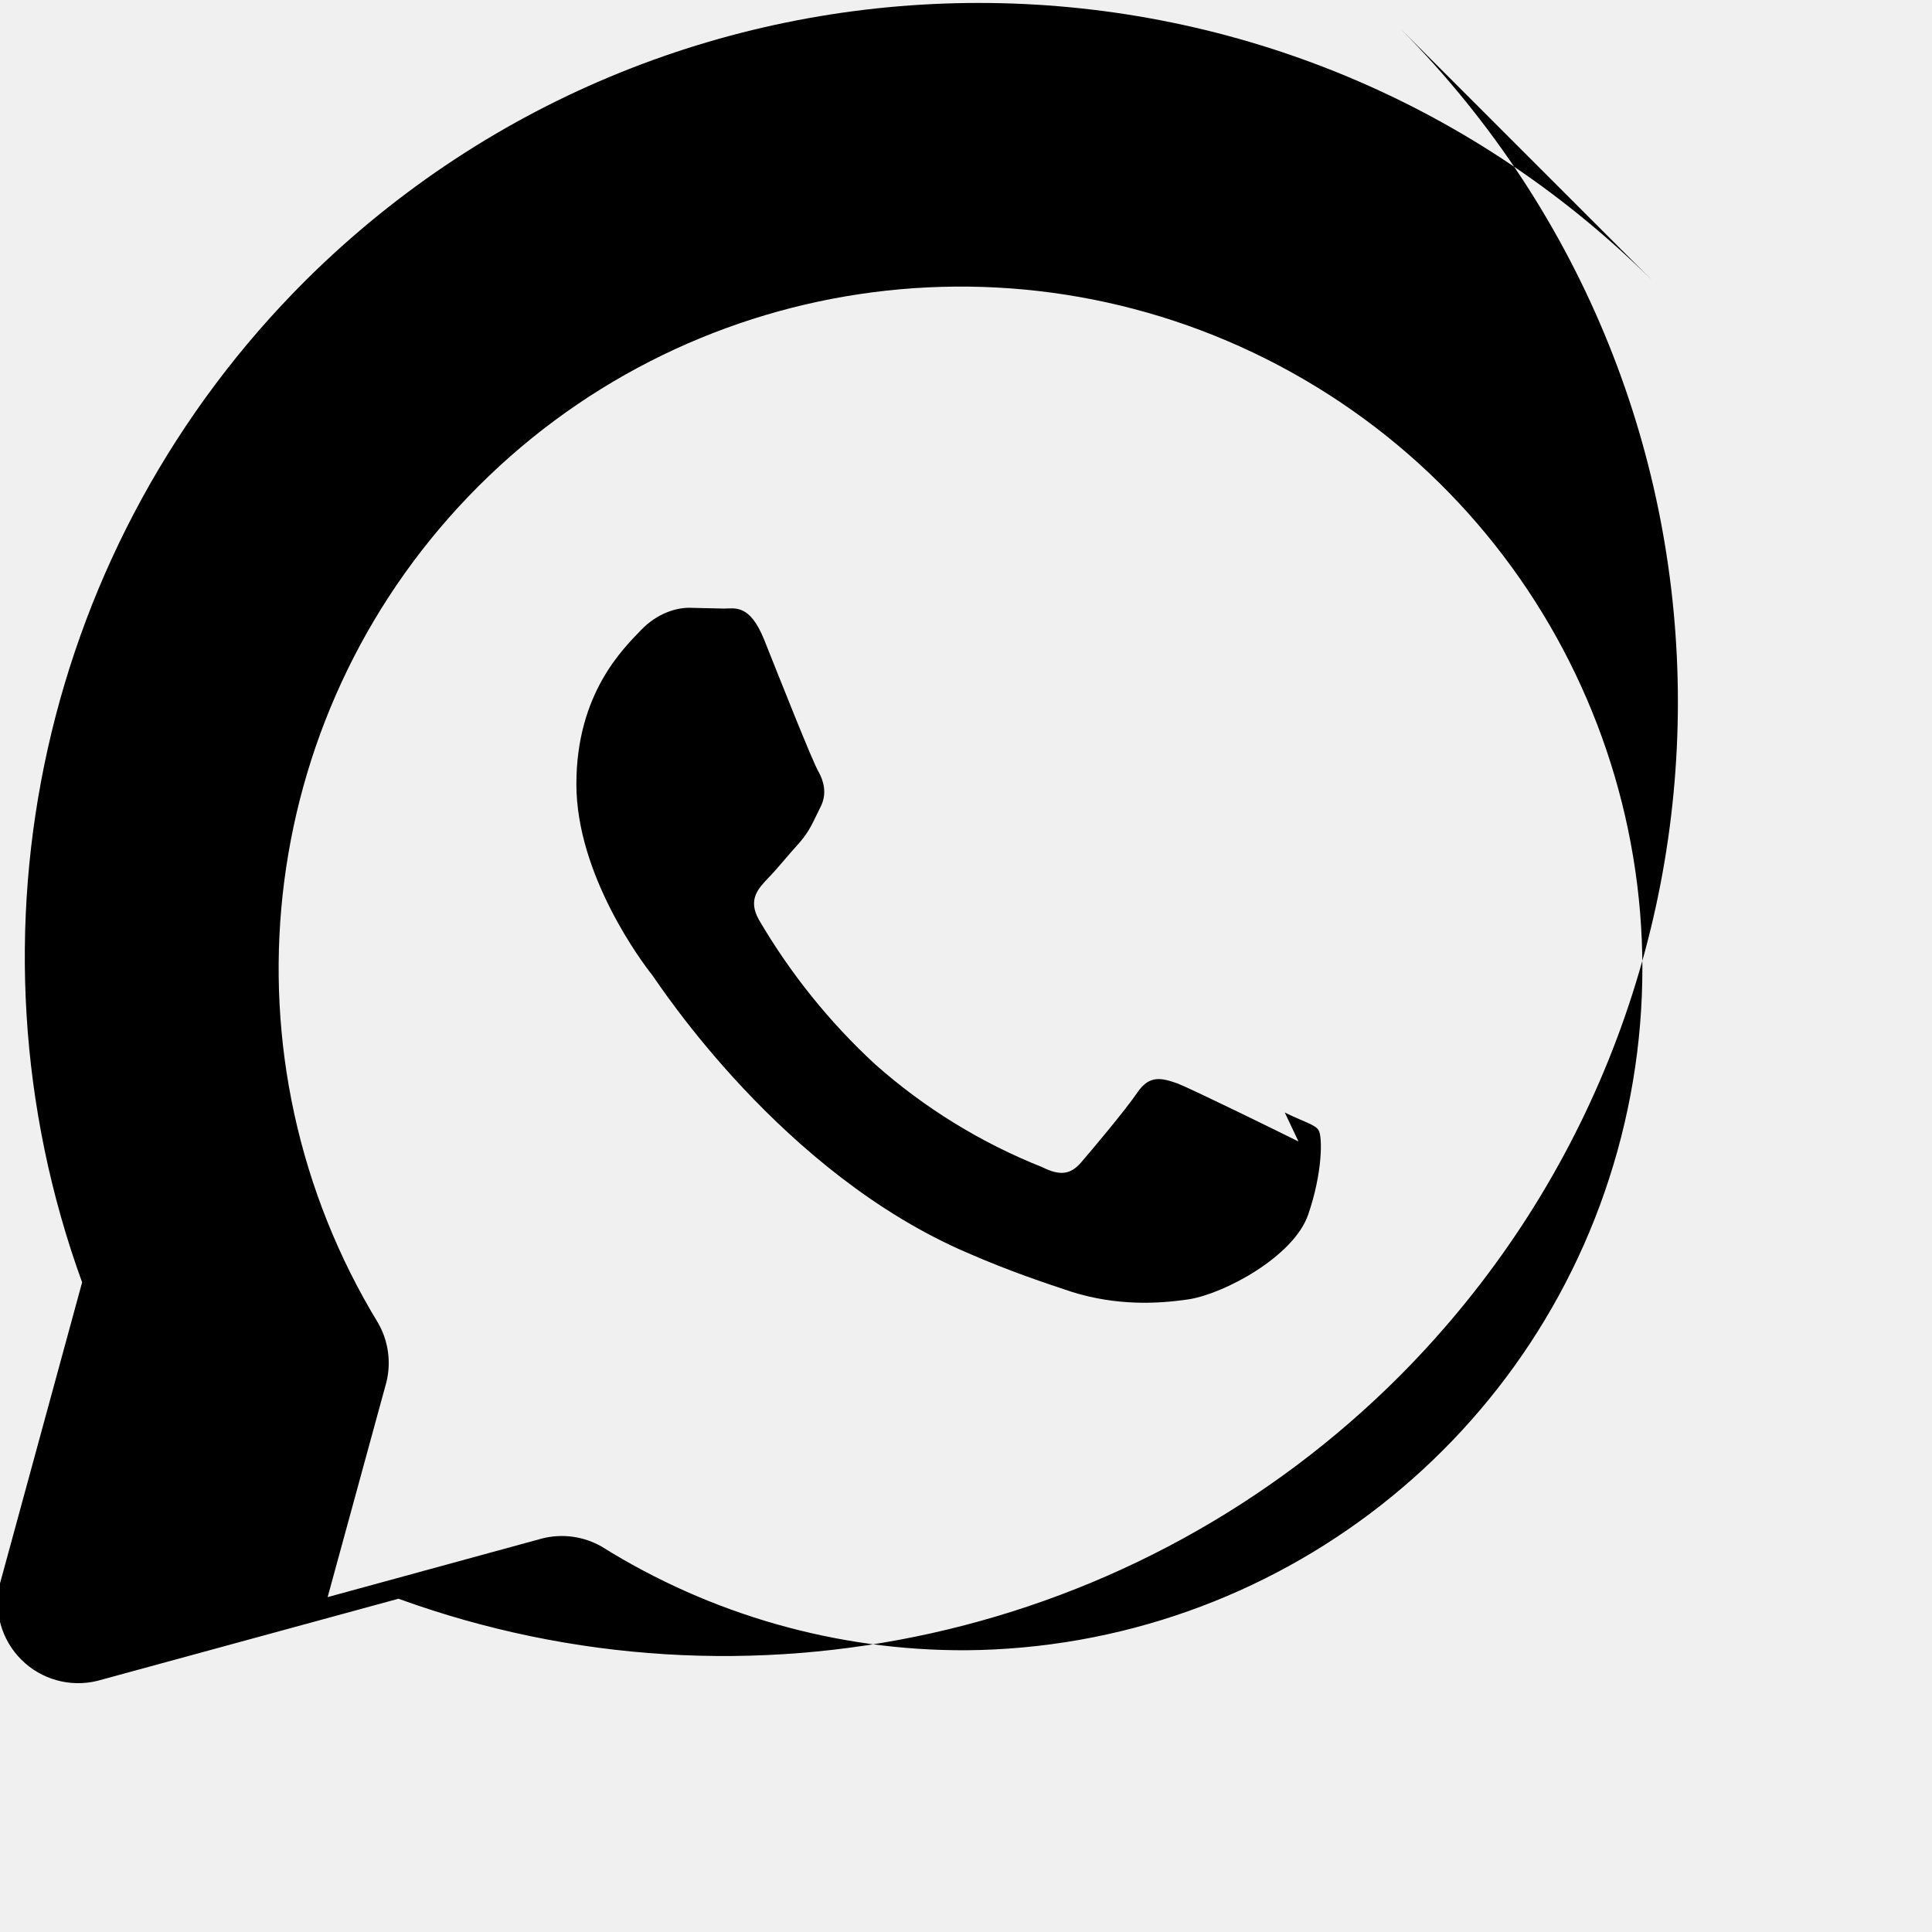
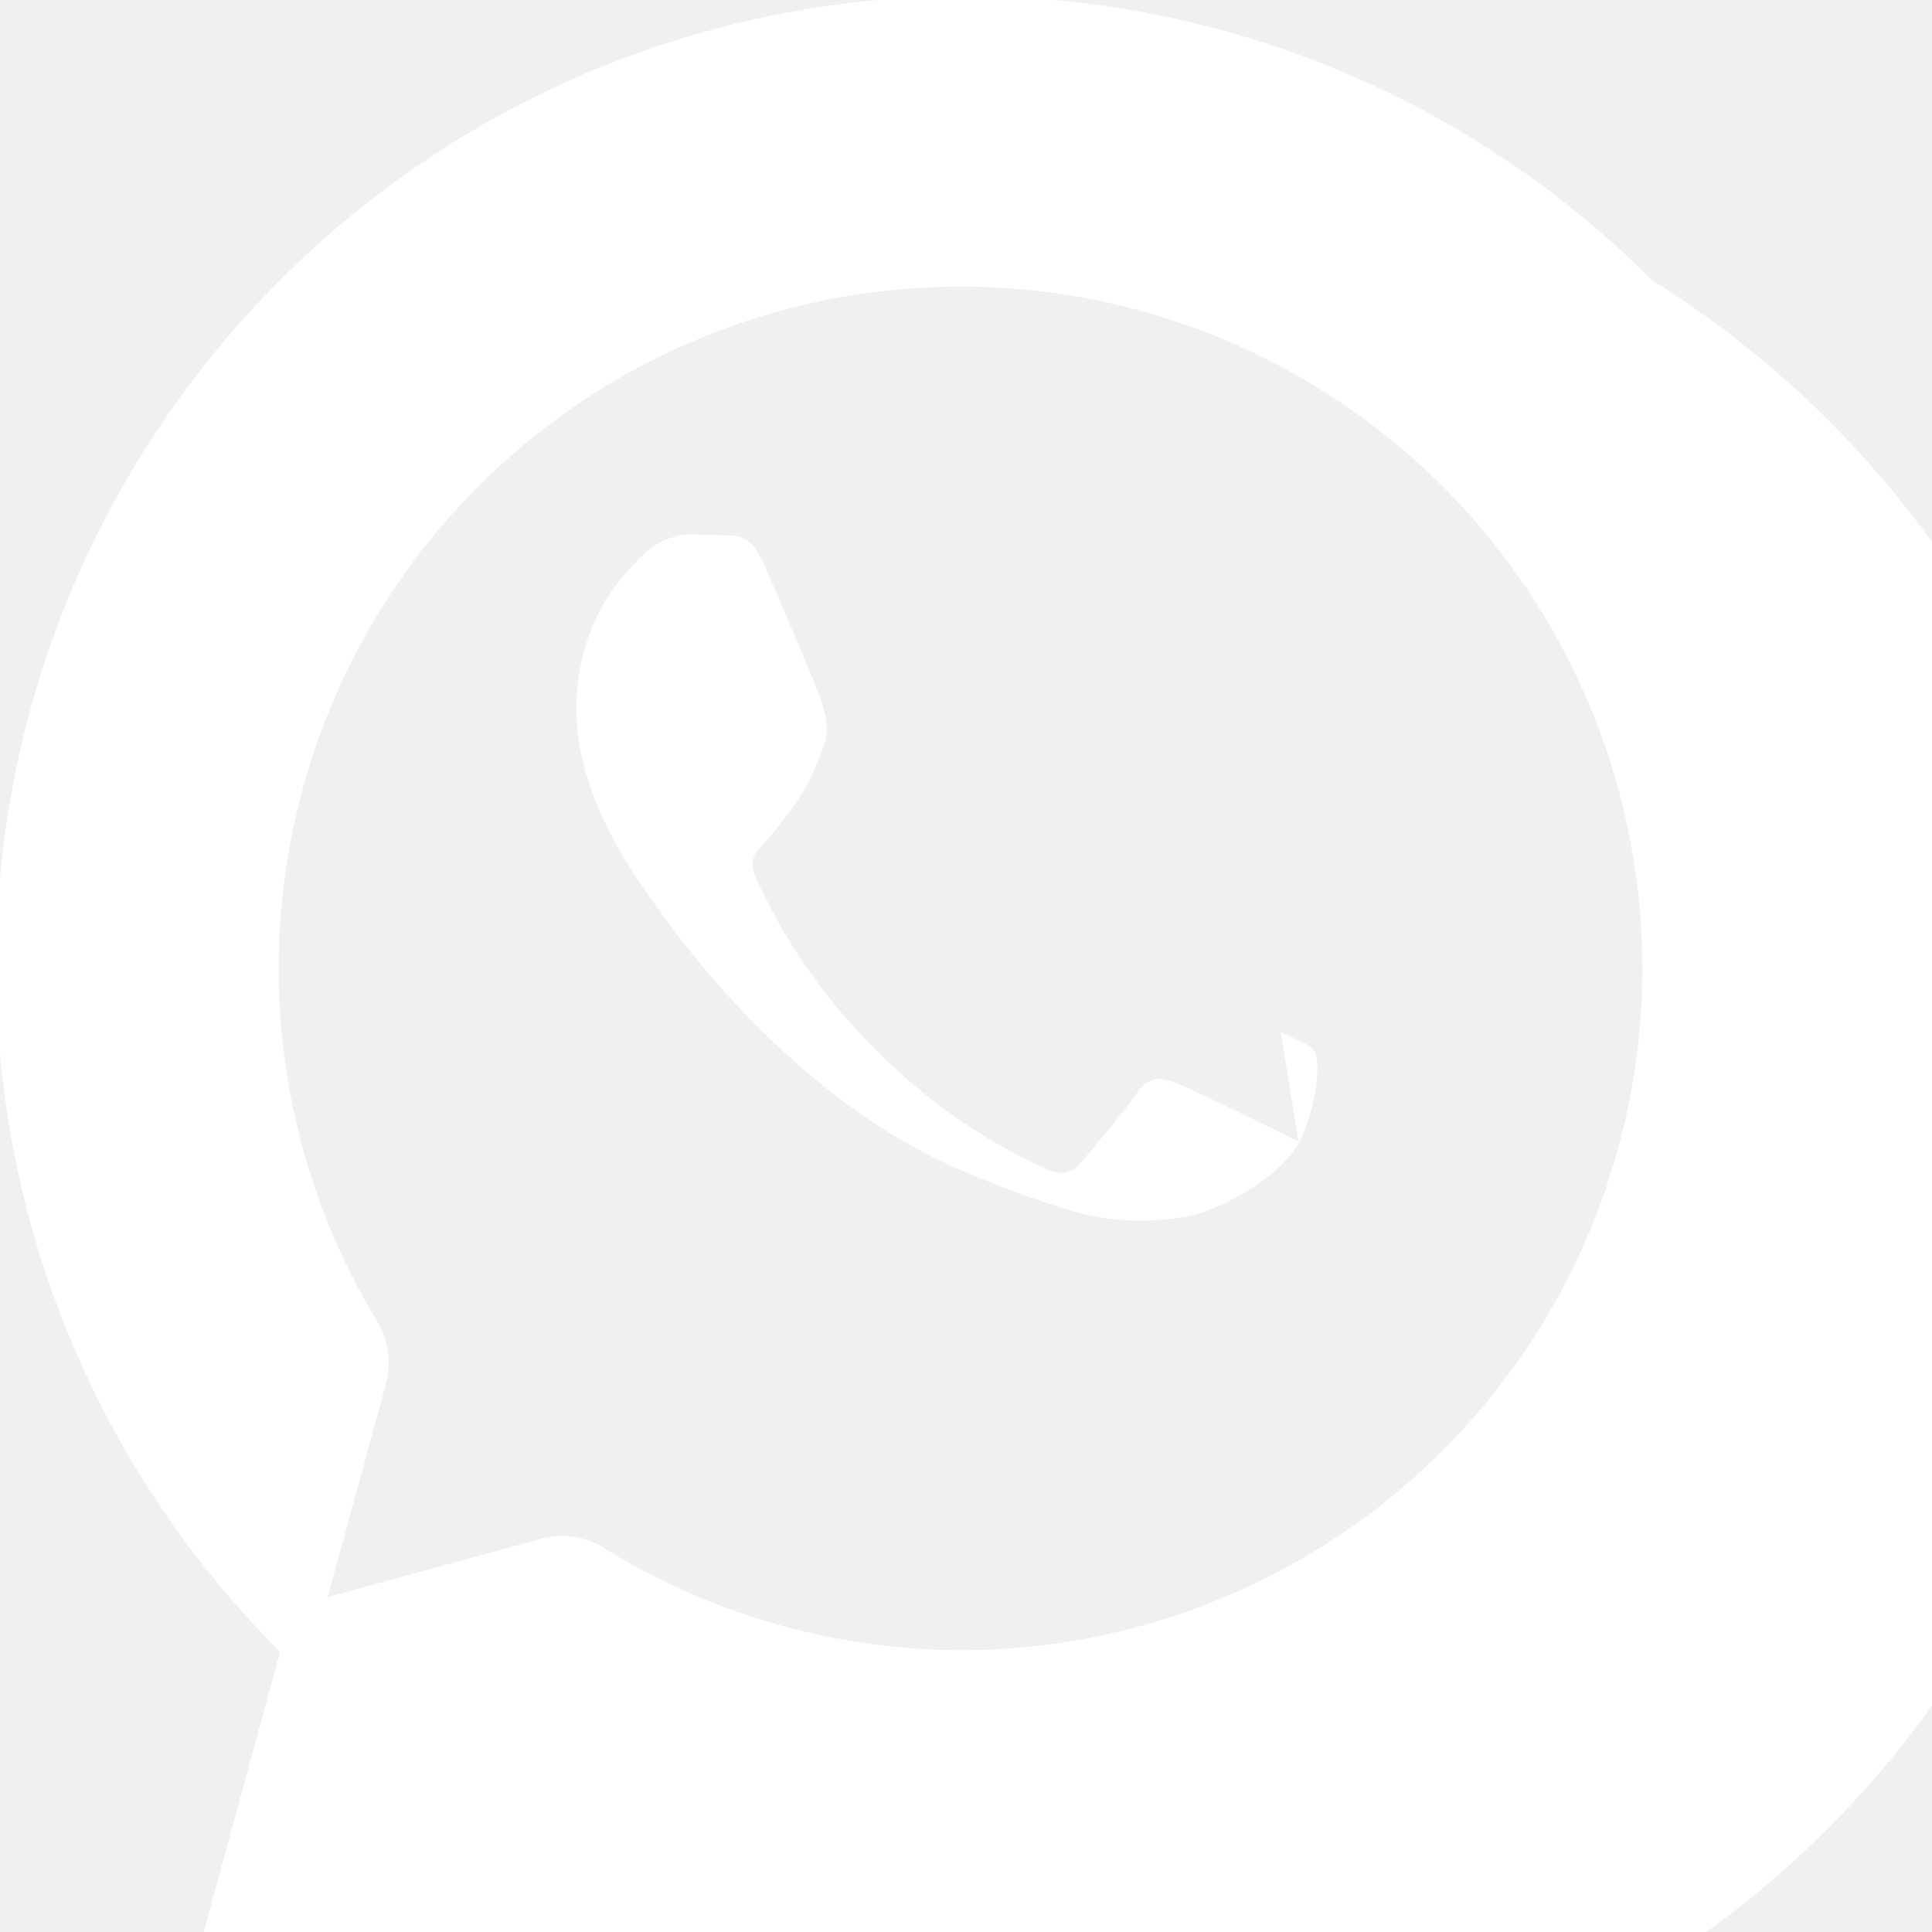
- <svg xmlns="http://www.w3.org/2000/svg" width="20" height="20" fill="#000" viewBox="0 0 24 24">
-   <path d="M20.52 3.48a11.87 11.87 0 0 0-16.72 0 11.86 11.86 0 0 0-2.78 12.45l-1.02 3.74a1 1 0 0 0 1.21 1.21l3.74-1.02a11.86 11.86 0 0 0 12.45-2.78 11.87 11.87 0 0 0 0-16.72ZM12 20.5a8.47 8.47 0 0 1-4.53-1.29.998.998 0 0 0-.73-.1l-2.67.73.73-2.67a1 1 0 0 0-.1-.73A8.47 8.47 0 1 1 12 20.5Zm4.13-6.32c-.22-.11-1.3-.64-1.5-.72-.2-.07-.35-.11-.5.11s-.57.72-.7.87c-.13.15-.26.17-.48.06a7.06 7.06 0 0 1-2.08-1.28 7.8 7.8 0 0 1-1.44-1.79c-.15-.26 0-.4.11-.52.11-.11.26-.3.39-.44.13-.15.17-.26.26-.44.09-.17.04-.33-.02-.44-.07-.11-.5-1.2-.68-1.65-.18-.44-.36-.38-.5-.38l-.43-.01c-.15 0-.39.06-.6.28s-.8.78-.8 1.91.82 2.22.94 2.37c.11.15 1.61 2.46 3.91 3.45.55.24.98.38 1.31.49.55.17 1.05.15 1.45.09.44-.07 1.3-.53 1.48-1.05.18-.52.18-.97.13-1.05-.04-.07-.2-.11-.42-.22Z" />
+ <svg xmlns="http://www.w3.org/2000/svg" fill="#ffffff" viewBox="0 0 24 24">
+   <path d="M20.52 3.48A11.87 11.87 0 0 0 3.48 20.52l-1.02 3.74a1 1 0 0 0 1.21 1.21l3.74-1.02A11.87 11.87 0 1 0 20.52 3.48ZM12 20.5a8.47 8.47 0 0 1-4.53-1.29.998.998 0 0 0-.73-.1l-2.67.73.73-2.67a1 1 0 0 0-.1-.73A8.47 8.47 0 1 1 12 20.5Zm4.13-6.32c-.22-.11-1.3-.64-1.5-.72-.2-.07-.35-.11-.5.11s-.57.72-.7.87c-.13.15-.26.17-.48.06a7.06 7.06 0 0 1-2.07-1.46 7.06 7.06 0 0 1-1.46-2.07c-.11-.22-.09-.35.06-.48.13-.15.3-.35.44-.57.15-.22.2-.37.3-.61.1-.24.03-.46-.03-.64s-.5-1.2-.69-1.64c-.18-.43-.37-.37-.5-.38l-.43-.01c-.15 0-.4.06-.61.28s-.8.78-.8 1.9.82 2.2.94 2.36c.11.15 1.6 2.42 3.89 3.38.54.23.96.37 1.29.47.54.17 1.03.15 1.42.09.43-.06 1.3-.53 1.49-1.04.2-.5.2-.93.14-1.02-.06-.09-.2-.13-.42-.24Z" />
</svg>
